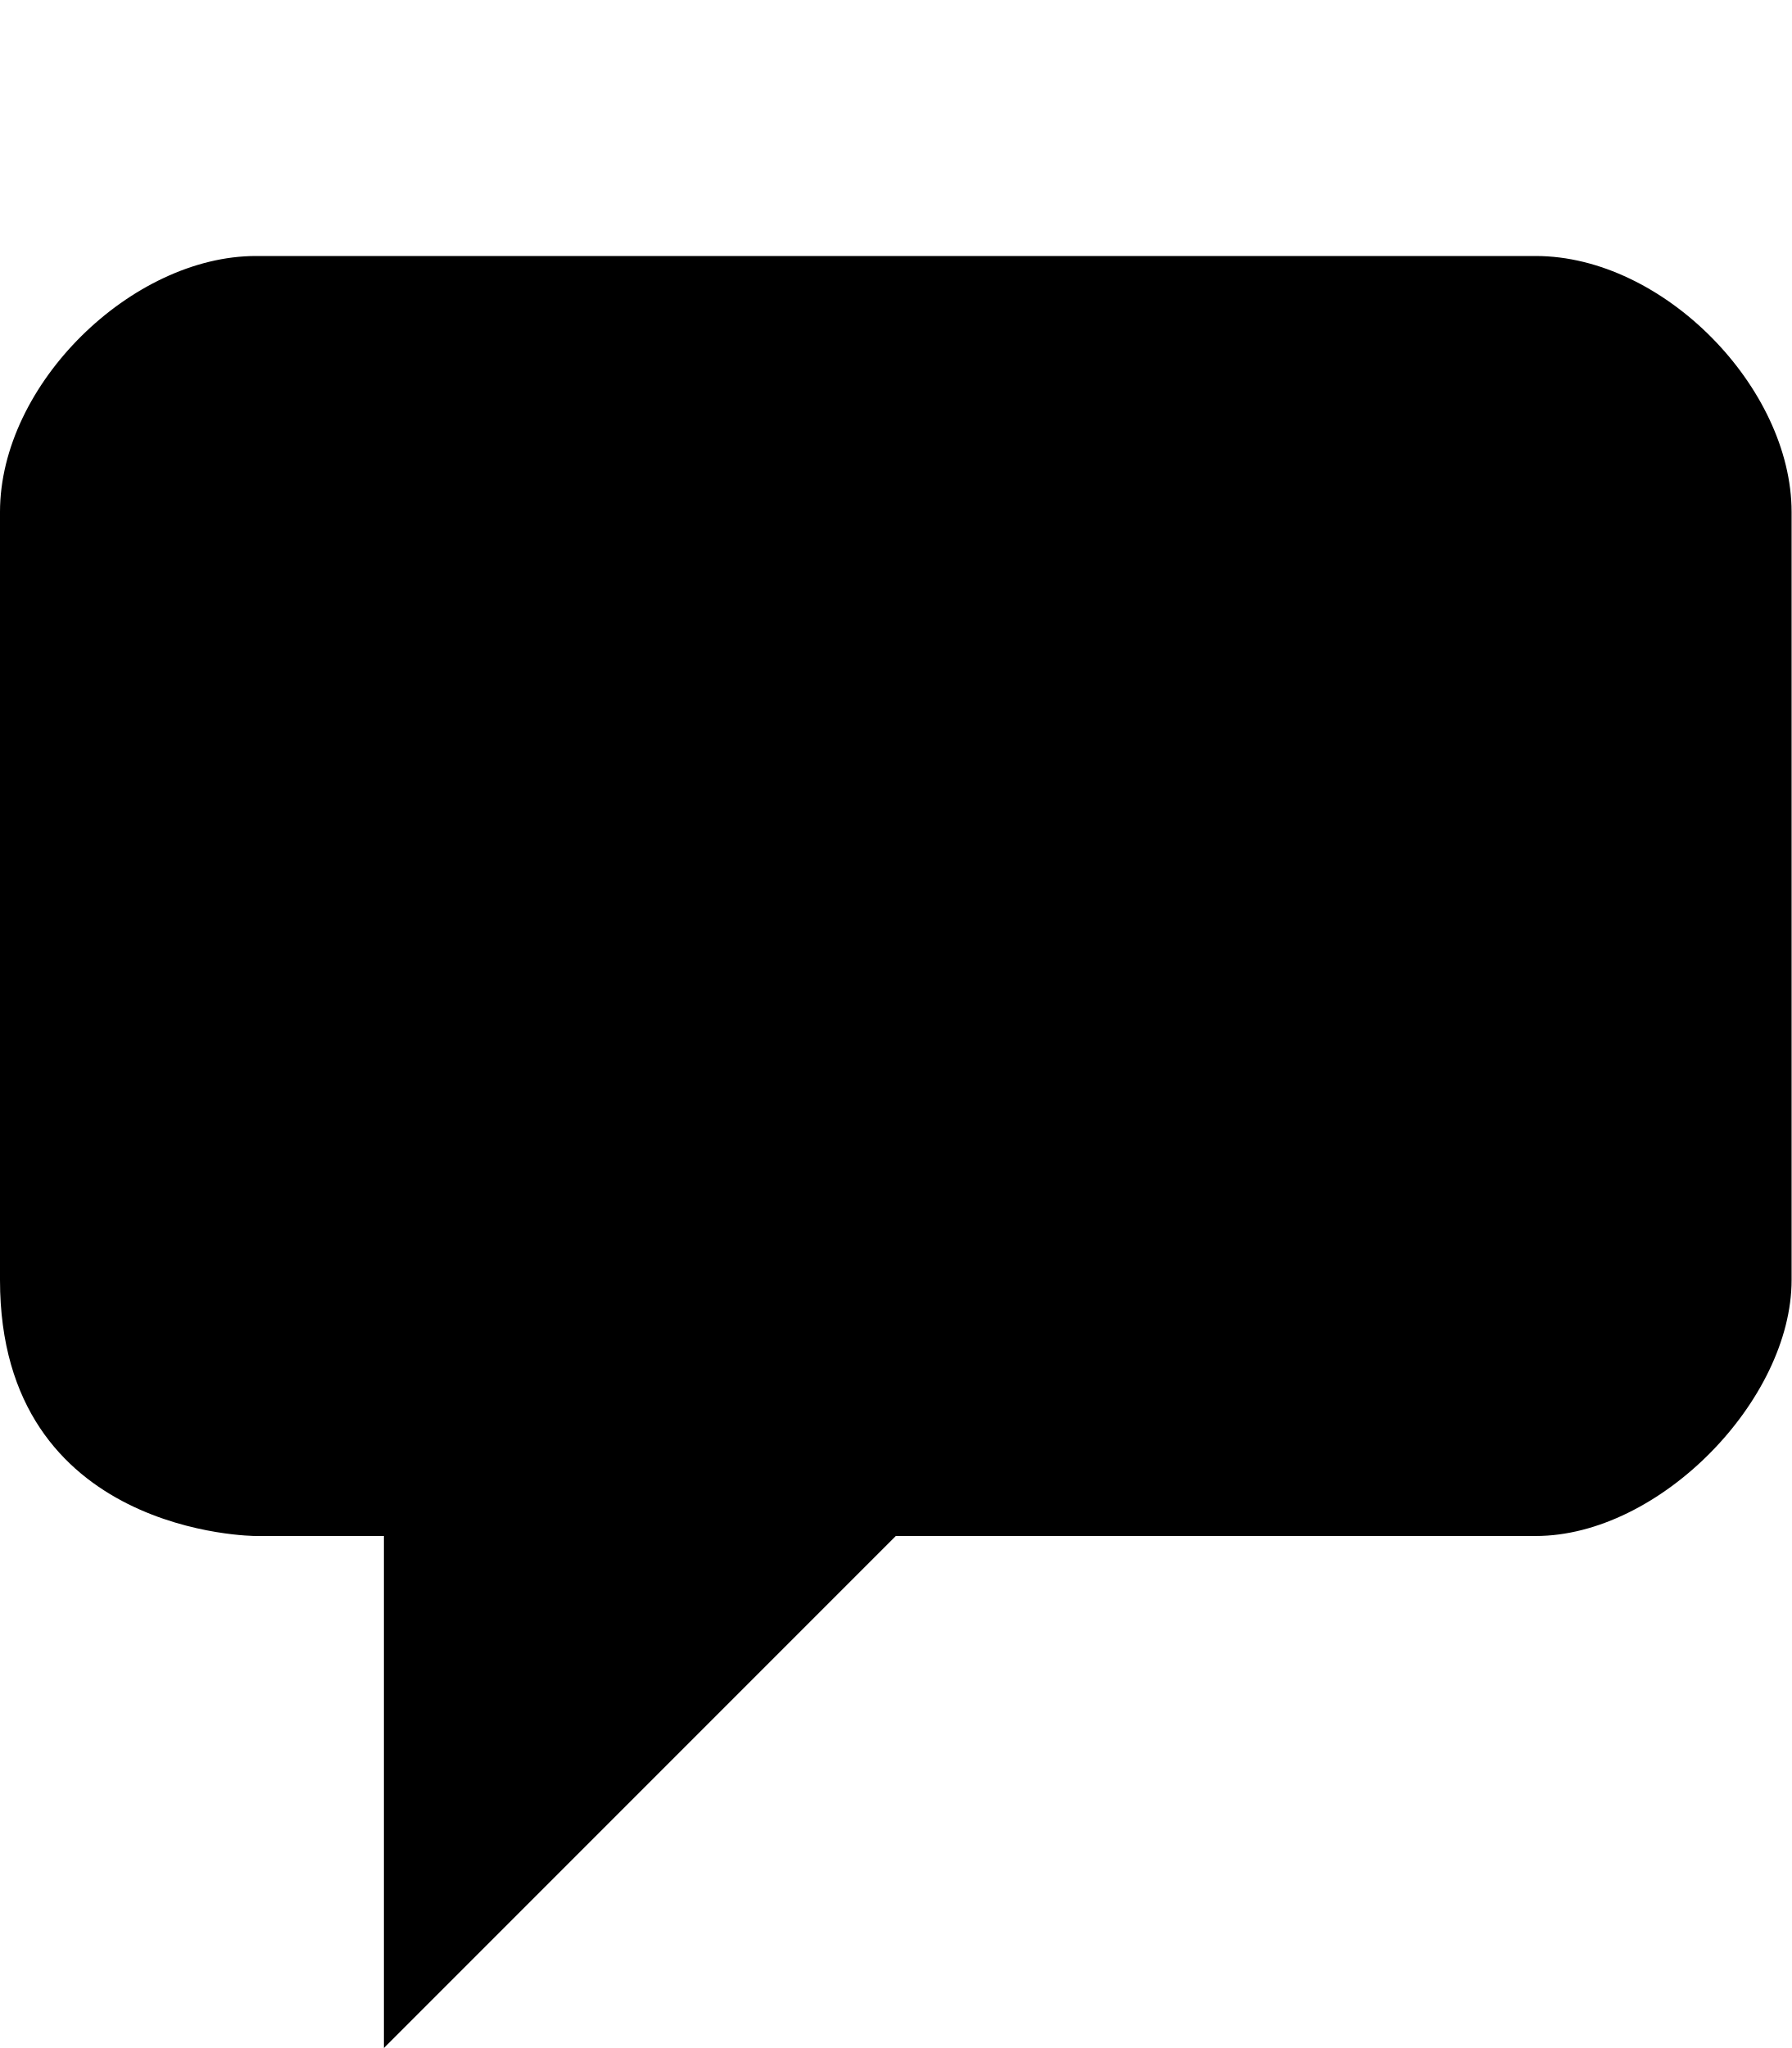
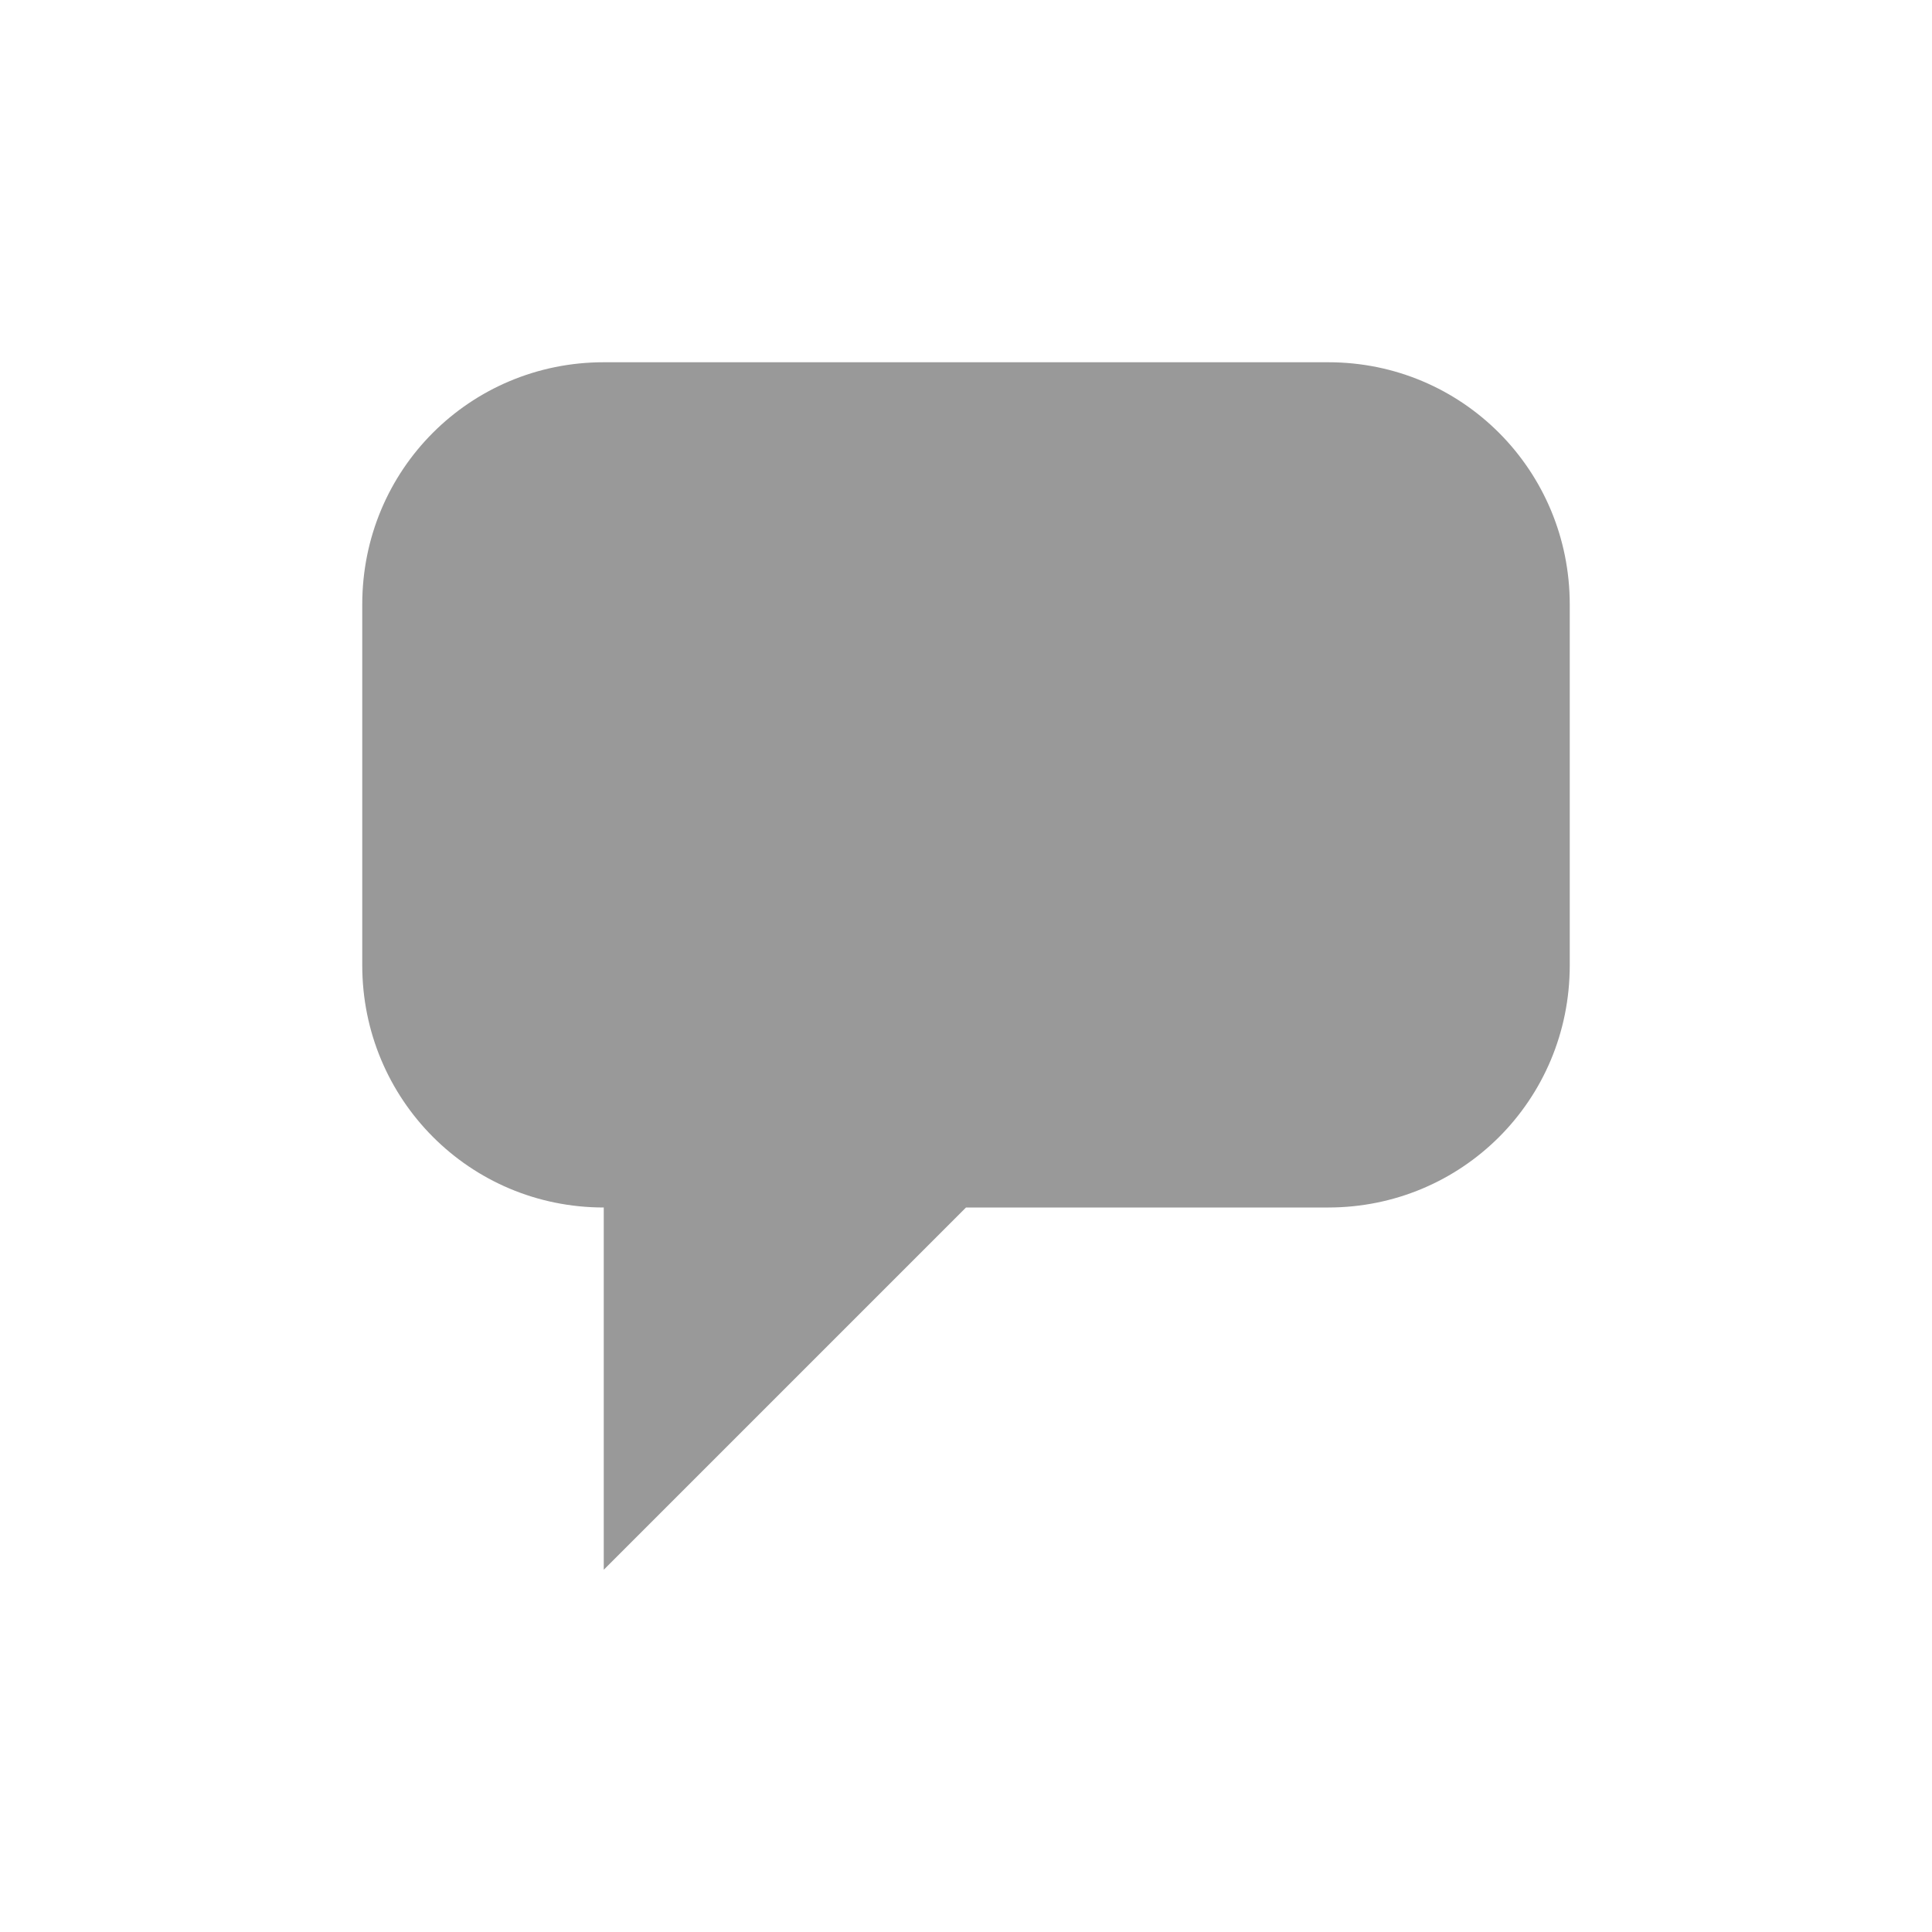
- <svg xmlns="http://www.w3.org/2000/svg" height="1024" width="896">
-   <path d="M768 128H128C66 128 0 192 0 256v384c0 128 128 128 128 128h64v256l256-256c0 0 258 0 320 0s128-68 128-128V256C896 194 832 128 768 128z" />
+ <svg xmlns="http://www.w3.org/2000/svg" width="16px" height="16px" viewBox="0 0 16 16" version="1.1">
+   <defs />
+   <g id="Page-1" stroke="none" stroke-width="1" fill="none" fill-rule="evenodd">
+     <g id="stats_comment" fill="rgb(153, 153, 153)">
+       <path d="M5,3 C3.895,3 3,3.887 3,5.006 L3,7.994 C3,9.102 3.887,10 5,10 L11,10 C12.105,10 13,9.113 13,7.994 L13,5.006 C13,3.898 12.113,3 11,3 L5,3 Z M5,10 L5,13 L8,10 L5,10 Z" id="Rectangle-42" />
+     </g>
+   </g>
</svg>
